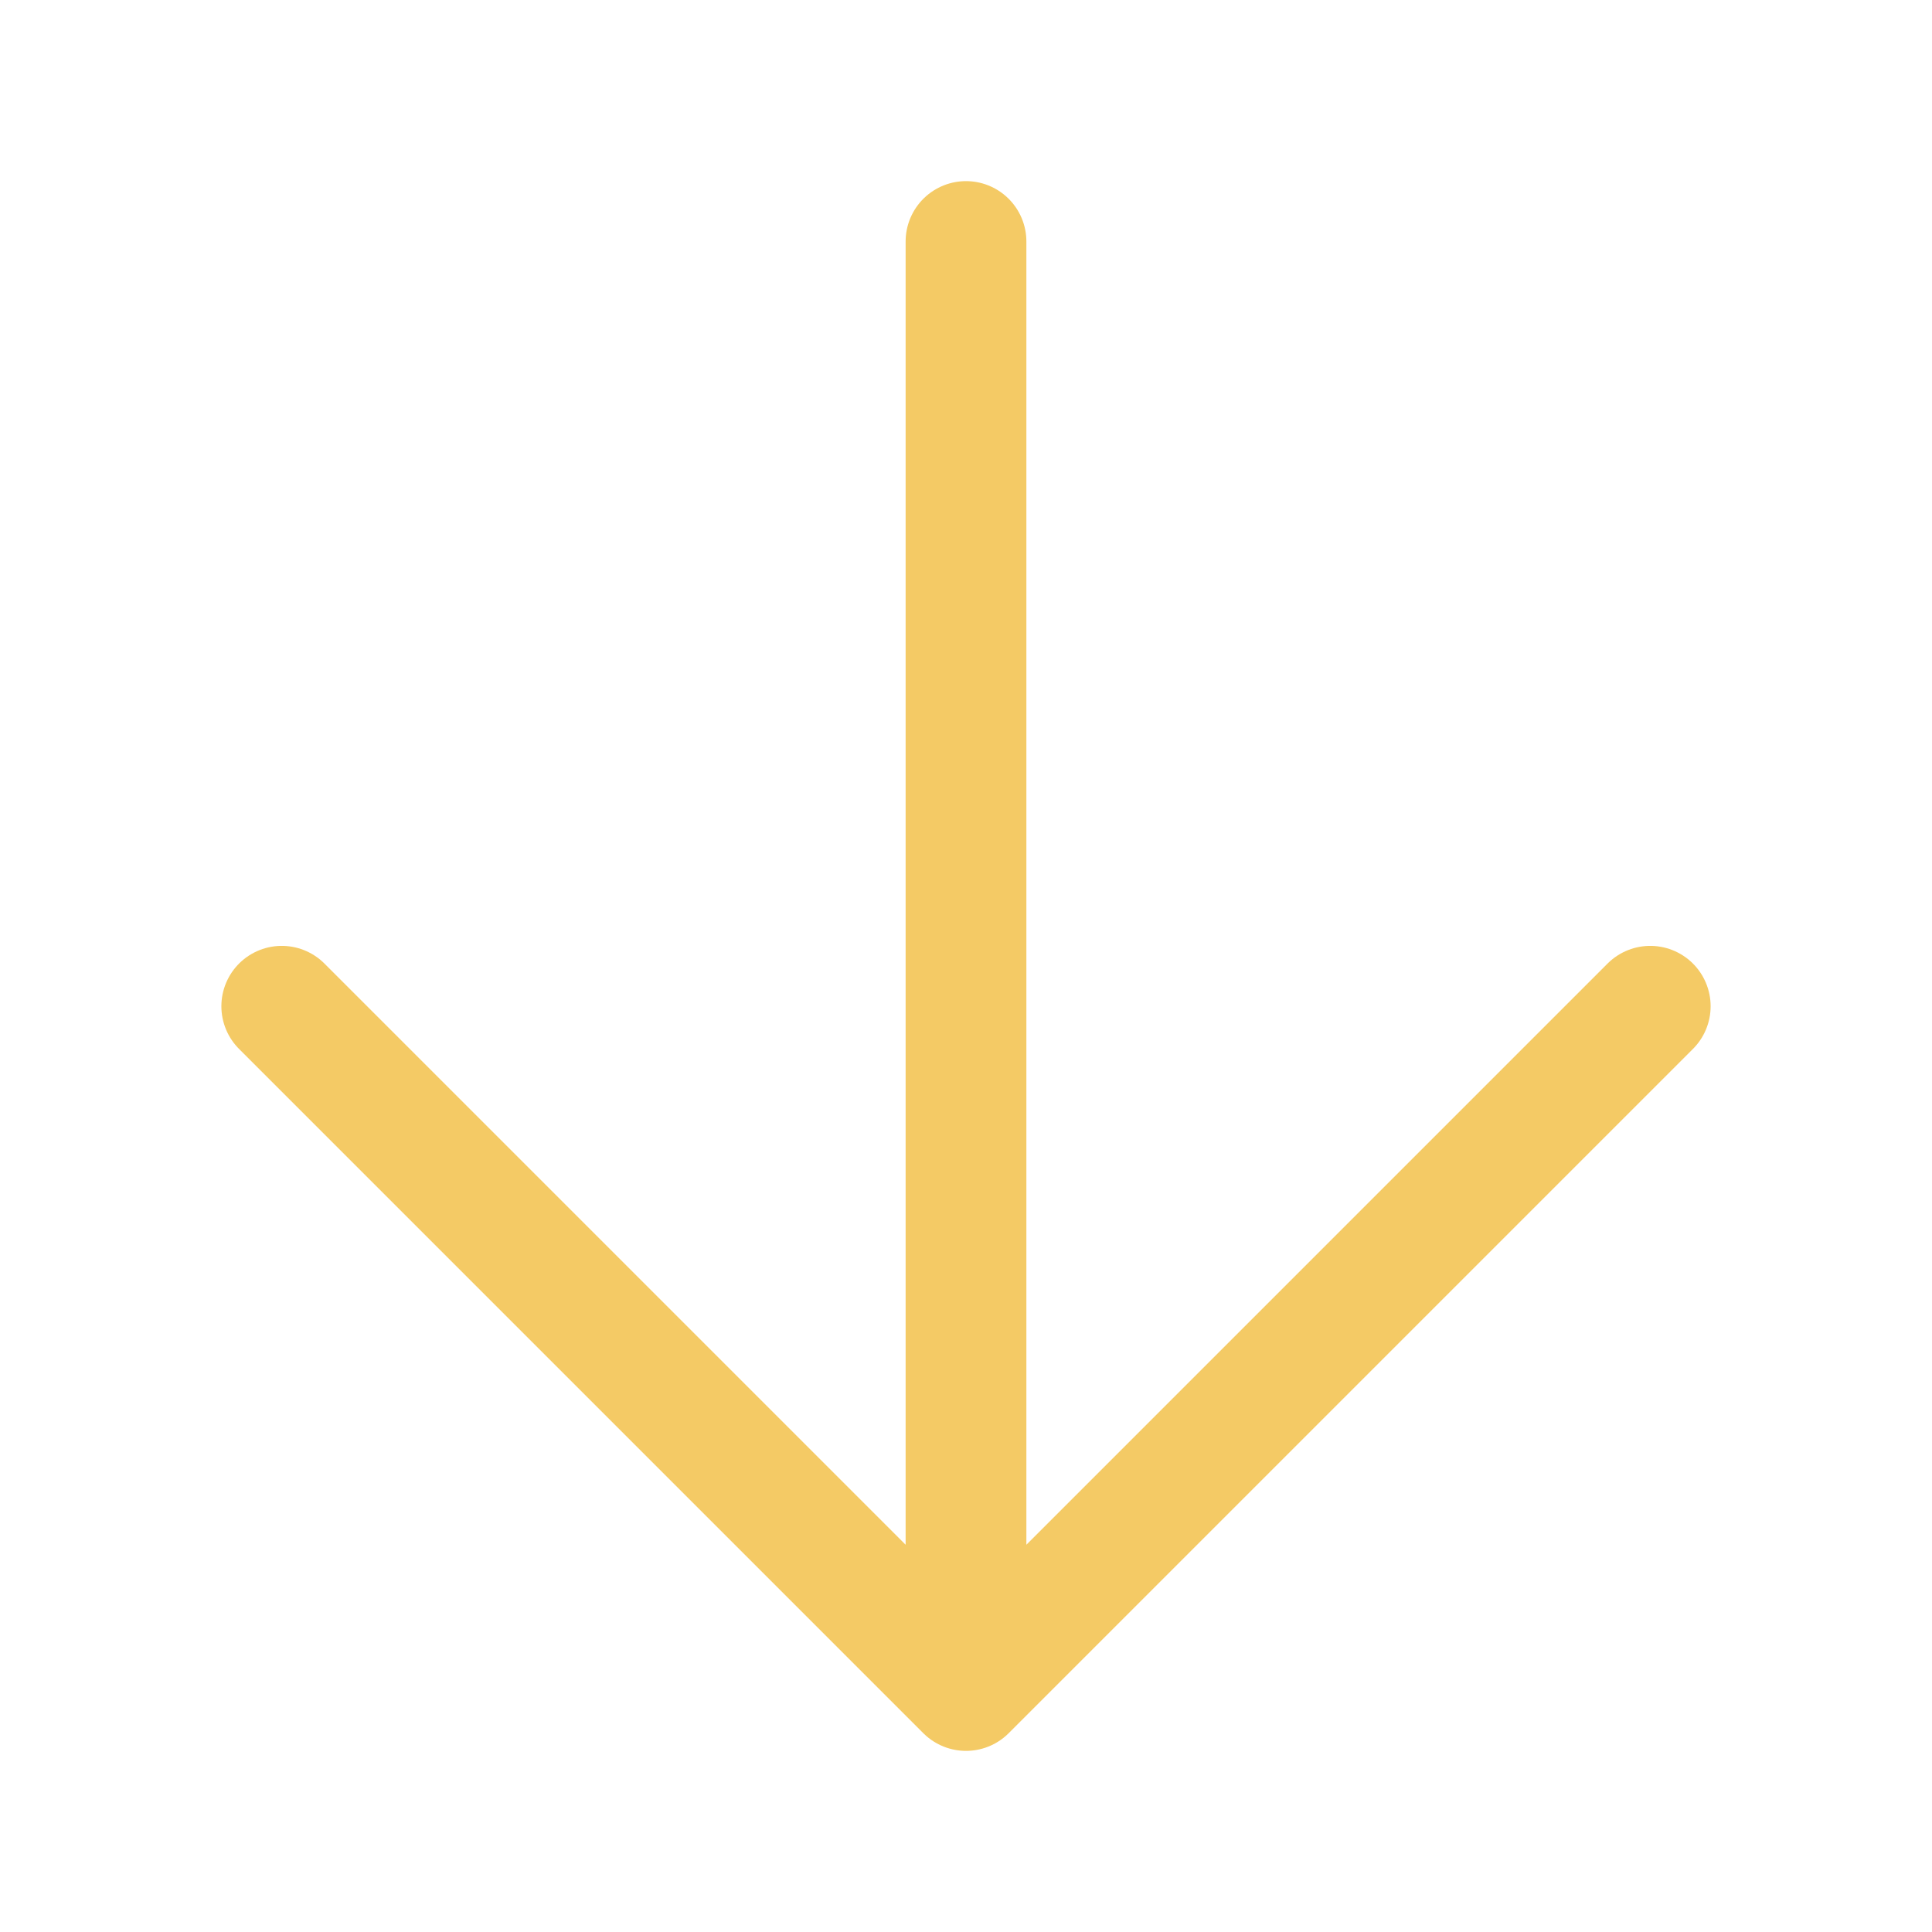
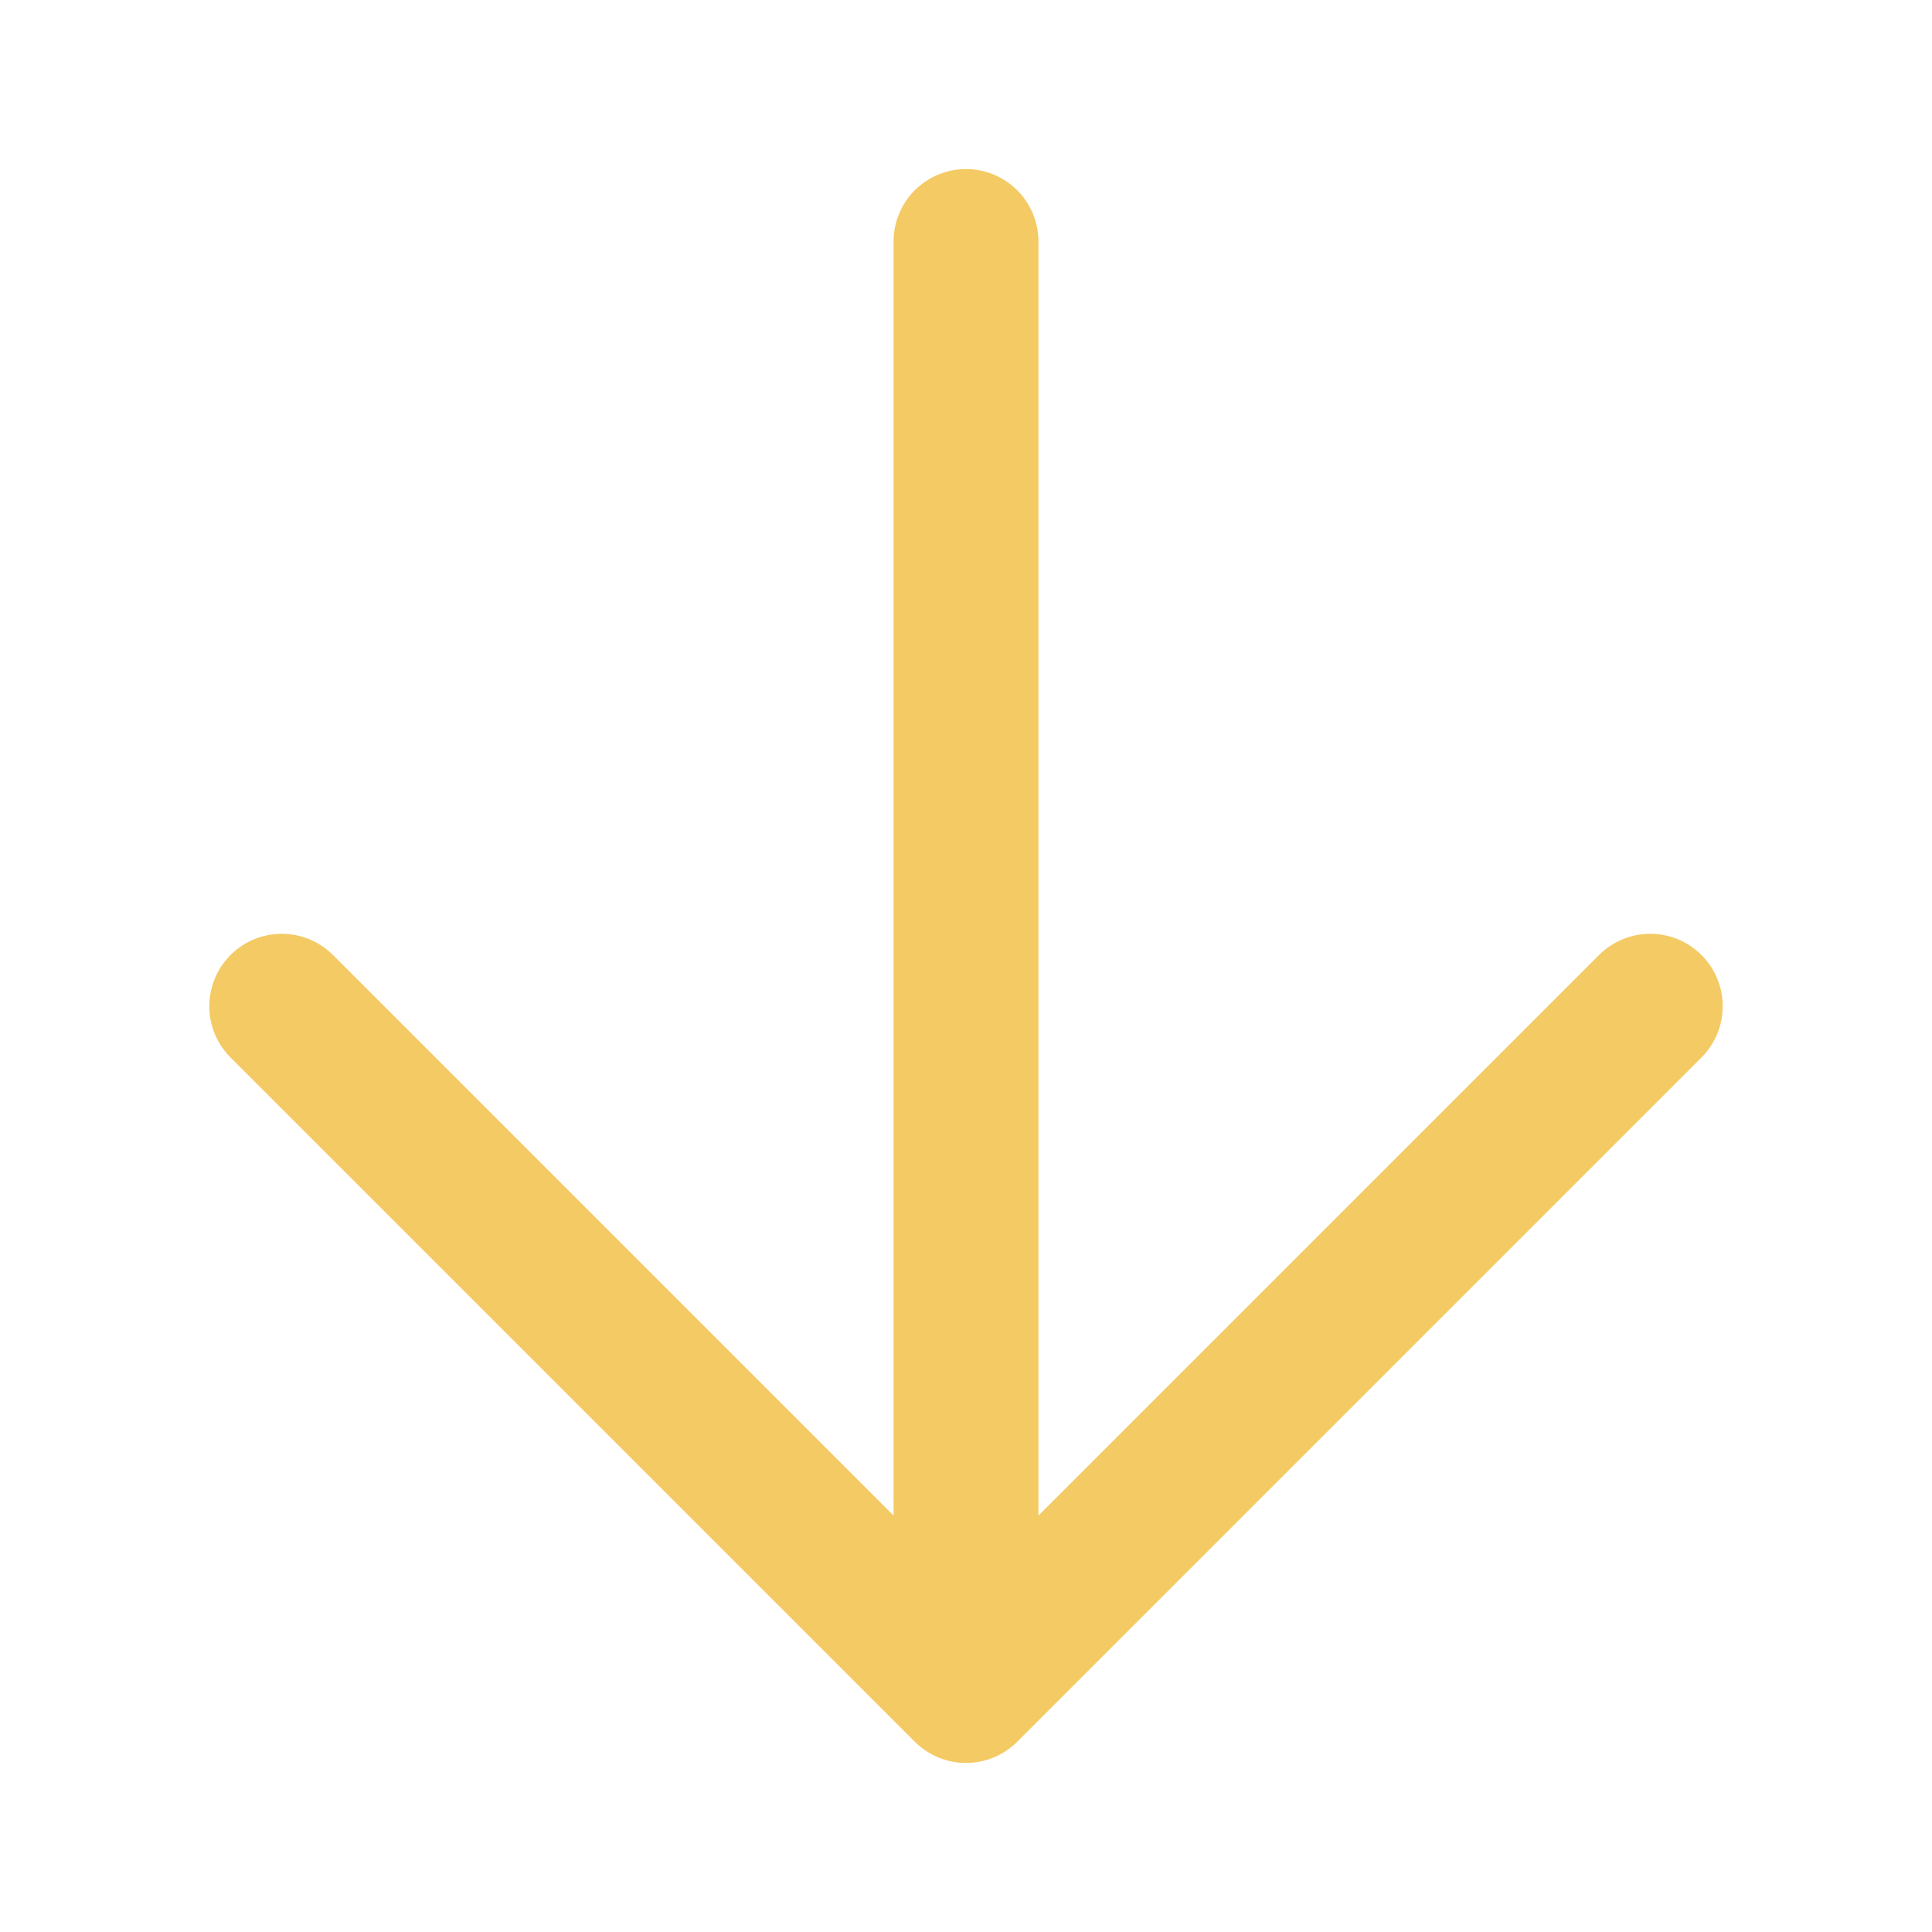
- <svg xmlns="http://www.w3.org/2000/svg" width="24px" height="24px" viewBox="0 0 24 24" stroke-width="1.5" fill="none" color="#000000">
-   <path d="M12 3L12 21M12 21L20.5 12.5M12 21L3.5 12.5" stroke-width="1.5" stroke="#F4CA65" stroke-linecap="round" stroke-linejoin="round" />
+ <svg xmlns="http://www.w3.org/2000/svg" width="34px" height="34px" viewBox="0 0 24 24" stroke-width="1.5" fill="none" color="#000000">
+   <path d="M12 3L12 21M12 21L20.5 12.5M12 21L3.5 12.5" stroke-width="1.8" stroke="#F4CA65" stroke-linecap="round" stroke-linejoin="round" />
</svg>
